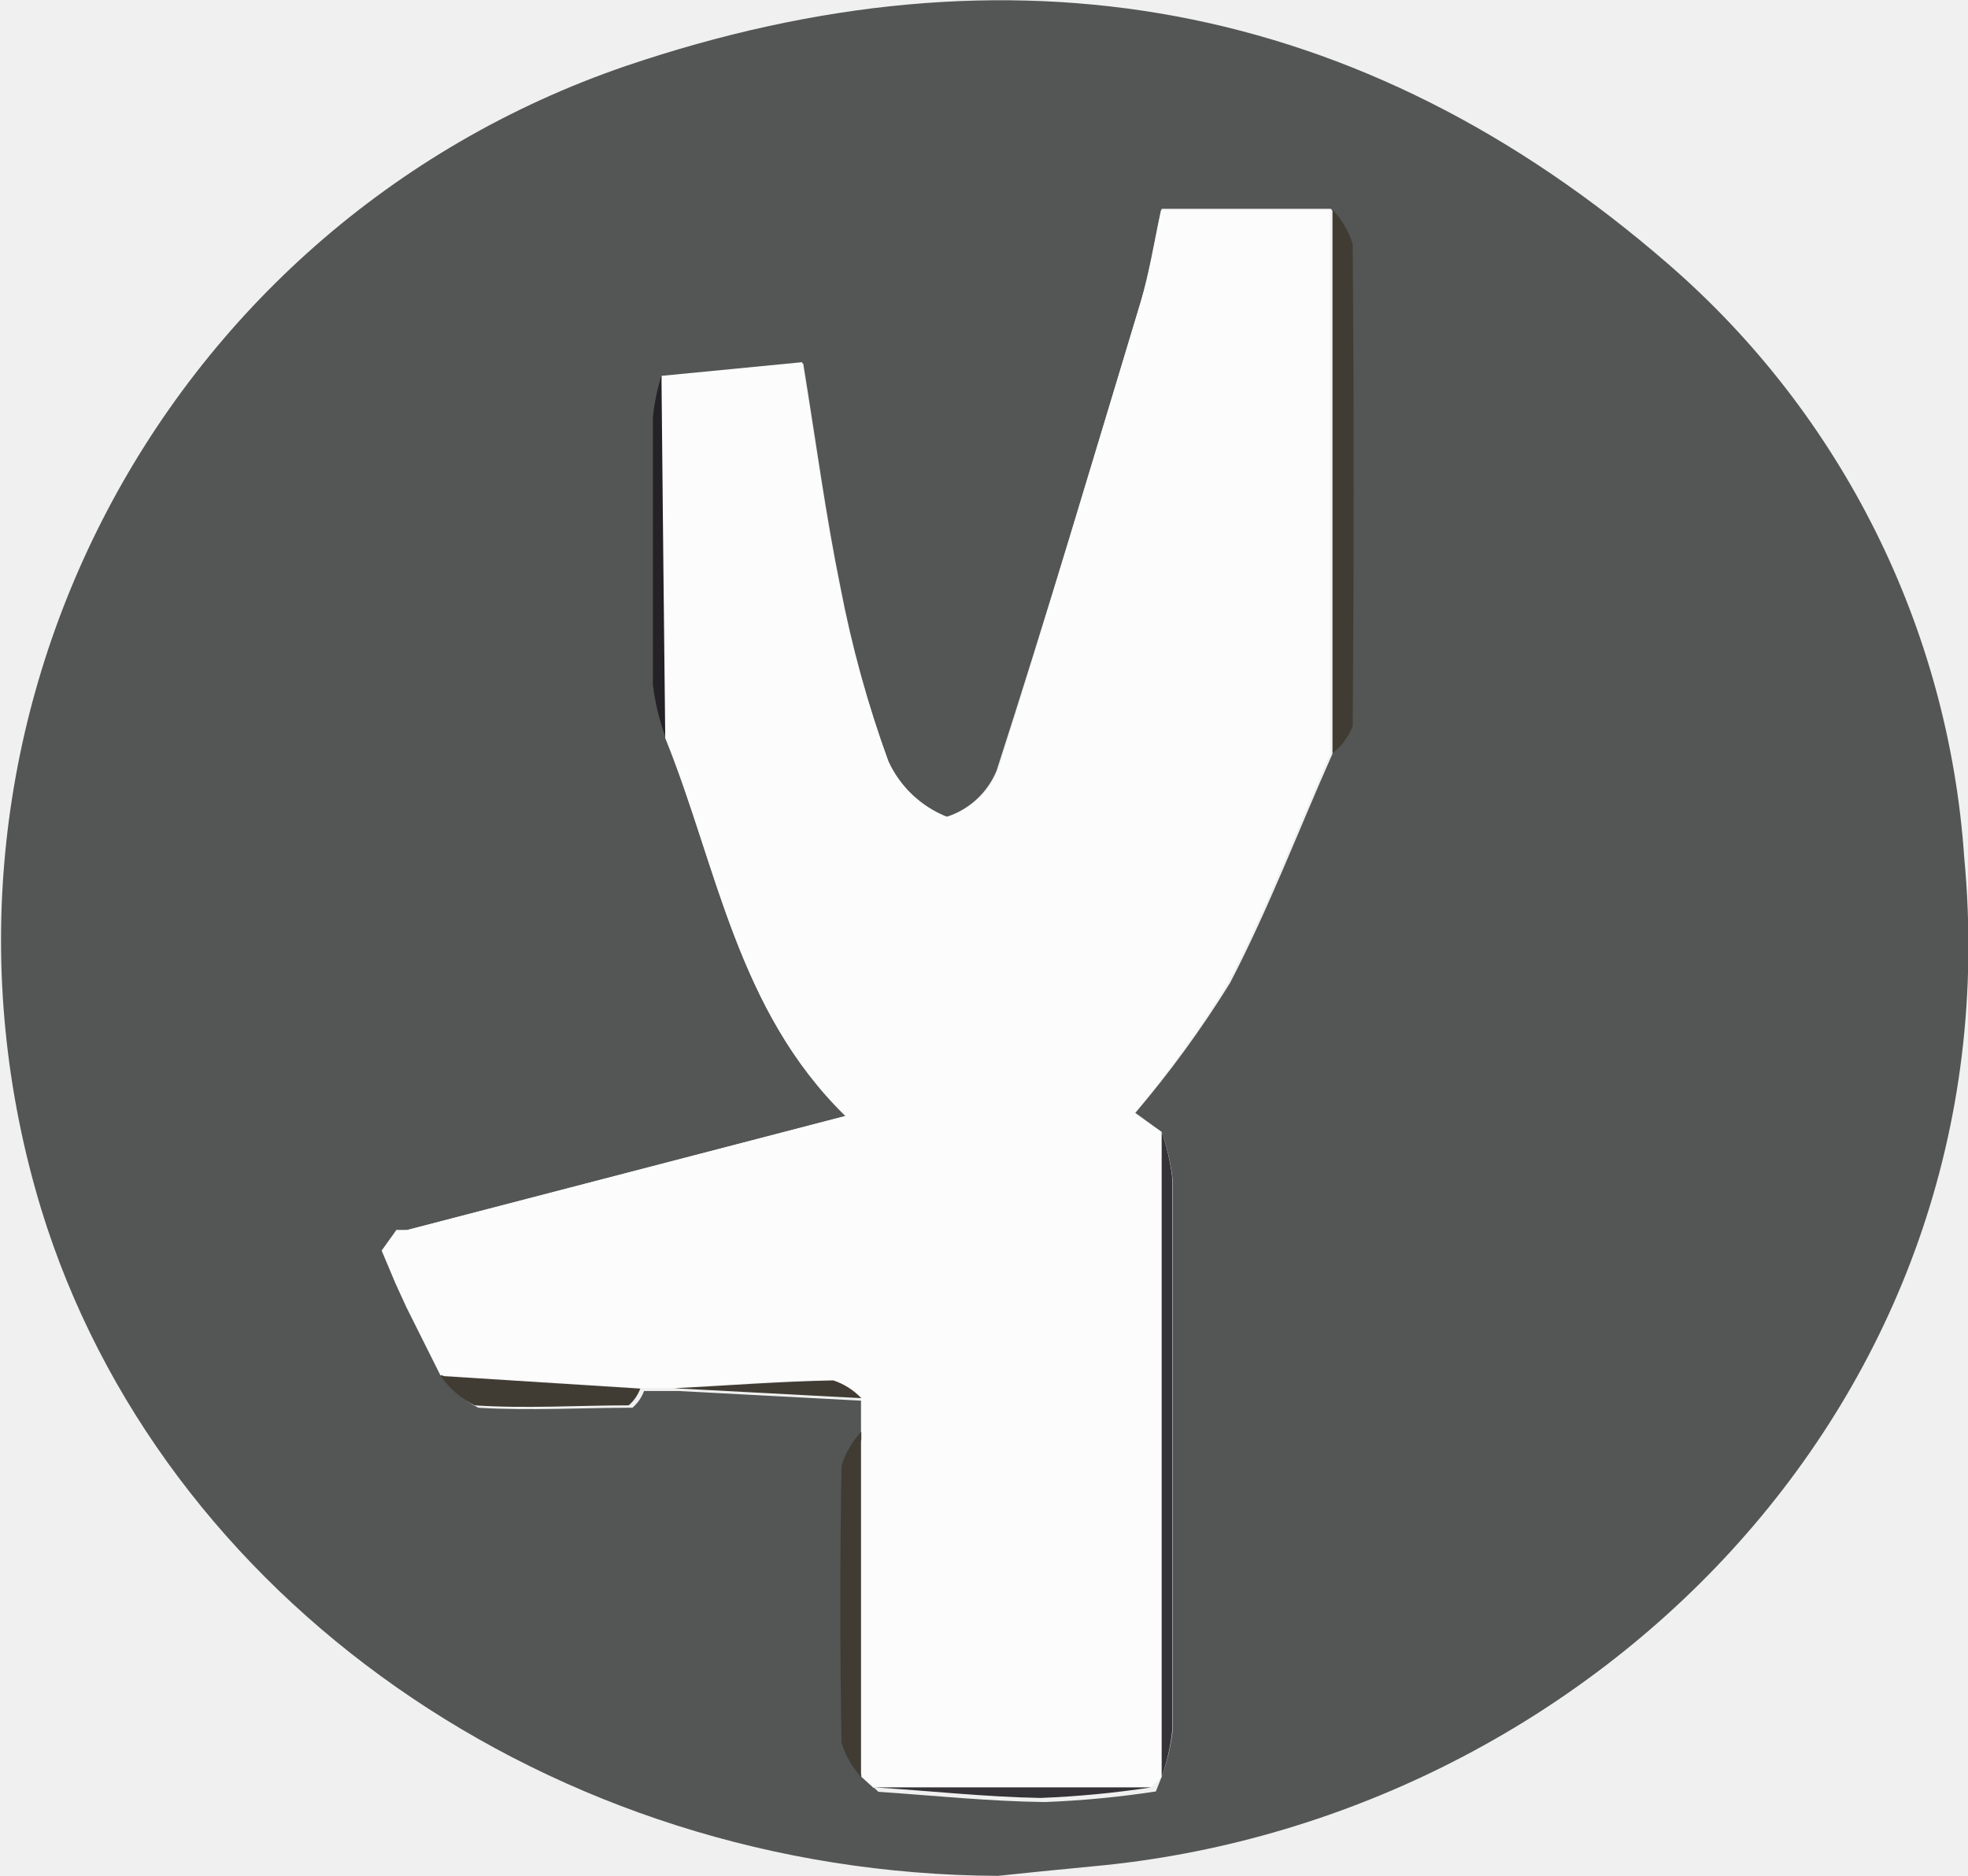
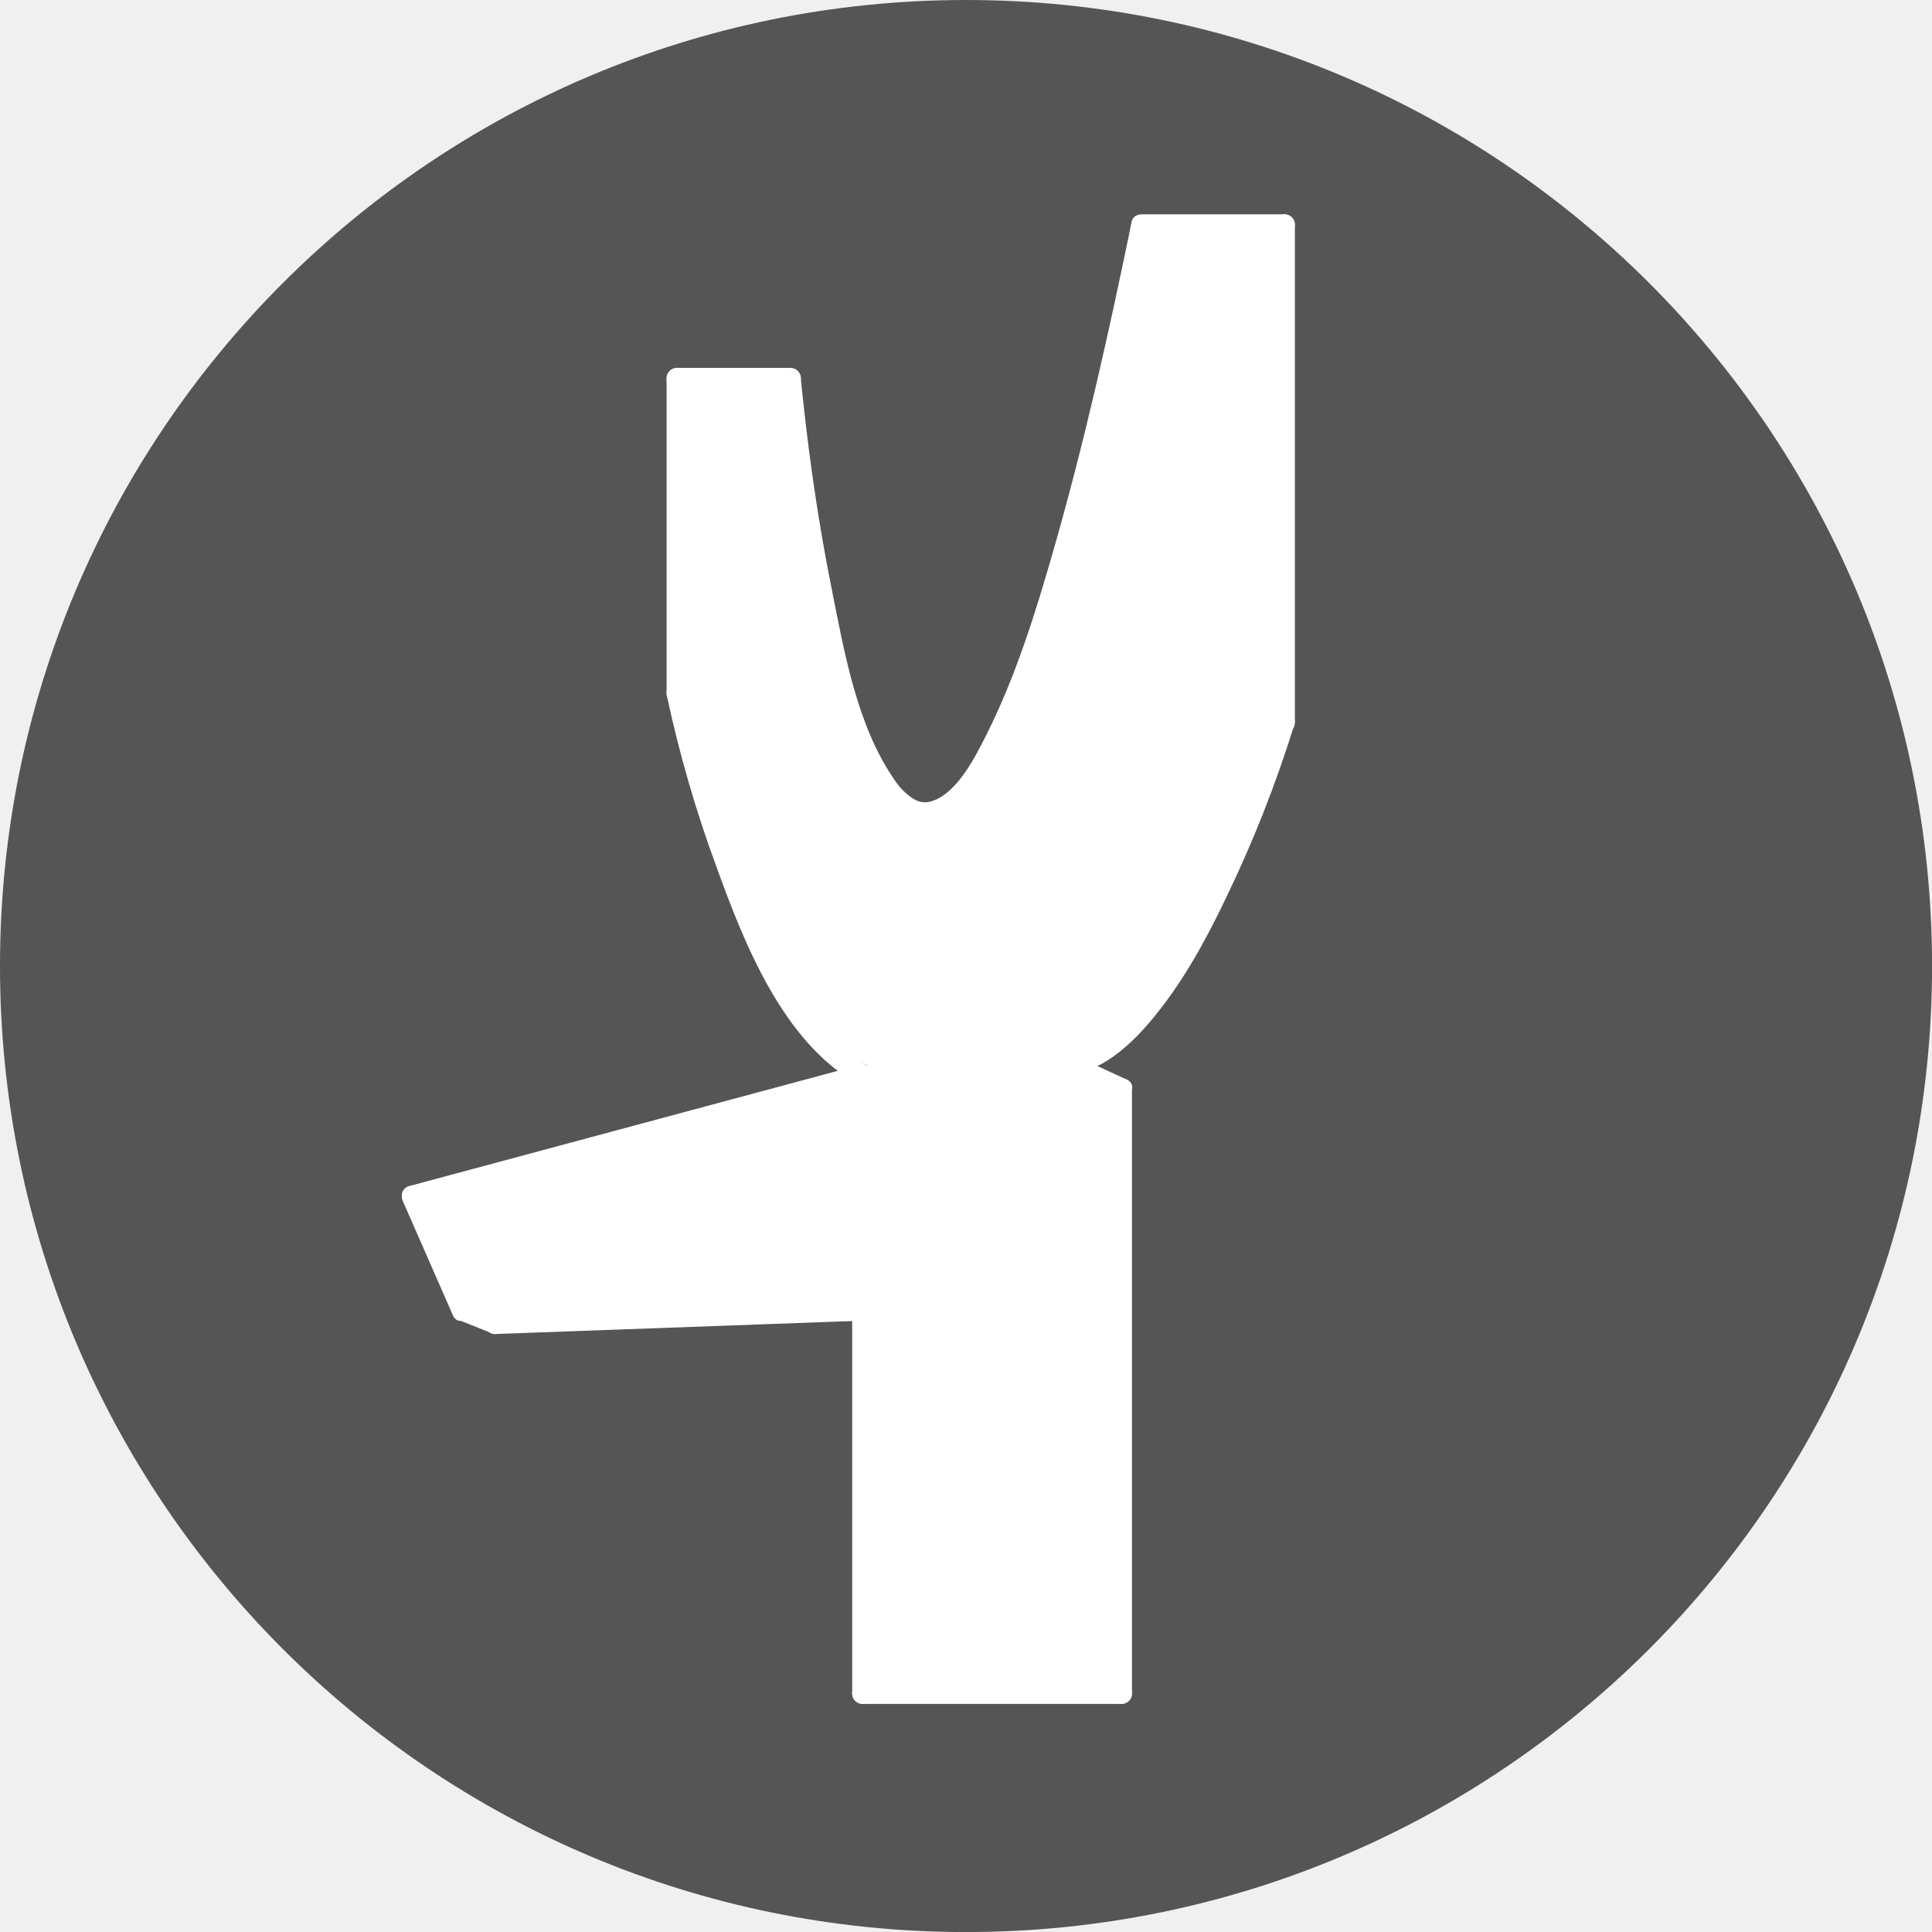
- <svg xmlns="http://www.w3.org/2000/svg" viewBox="0 0 57.6 54.9">
+ <svg xmlns="http://www.w3.org/2000/svg" viewBox="0 0 357.43 357.43">
  <defs>
-     <style>.a{fill:#545555;}.b{fill:#fcfcfc;}.c{fill:#403c33;}.d{fill:#353337;}.e{fill:#252227;}</style>
+     <style>.a{fill:#545554;}.b{fill:#fff;}</style>
  </defs>
-   <path class="a" d="M29.21,54.9c-13.08-.06-24.51-8.14-28-19.5A27.05,27.05,0,0,1,18.32,1.93c11.24-3.81,21.53-2,30.52,5.81A25.26,25.26,0,0,1,57.49,25.1C59,41.13,46.31,53.31,32,54.62,30.94,54.72,29.87,54.83,29.21,54.9ZM11.63,37.62L12,38.32l0,0,1,2h0a2.6,2.6,0,0,0,1,.88c1.5,0.09,3,0,4.51,0a1.18,1.18,0,0,0,.34-0.49l1,0,5.48,0.29v1a2.57,2.57,0,0,0-.56,1q-0.07,4.05,0,8.1a2.54,2.54,0,0,0,.57,1l0.37,0.34c1.62,0.11,3.24.28,4.87,0.3a29,29,0,0,0,3.25-.31L34,52a5.86,5.86,0,0,0,.32-1.34q0-8.08,0-16.16A6.16,6.16,0,0,0,34,33.13l-0.77-.56A31.47,31.47,0,0,0,36,28.77c1.13-2.17,2-4.46,3-6.71a2.1,2.1,0,0,0,.54-0.83q0.05-7.06,0-14.12a2.48,2.48,0,0,0-.59-1H34c-0.2.93-.34,1.83-0.6,2.7C32,13.42,30.64,18,29.17,22.55a2.36,2.36,0,0,1-1.48,1.36A3.18,3.18,0,0,1,26,22.28a33.45,33.45,0,0,1-1.4-5.09c-0.43-2.1-.71-4.22-1.09-6.55l-4.12.4a5.88,5.88,0,0,0-.26,1.2c0,2.62,0,5.23,0,7.85a7,7,0,0,0,.36,1.51c1.5,3.78,2.1,8,5.28,11.06L11.91,36,11.6,36l-0.34.66,0.4,0.95Z" />
-   <path class="b" d="M25.2,41.91v-1a2,2,0,0,0-.82-0.52c-1.55,0-3.1.14-4.65,0.23l-1,0-5.84-.37h0l-1-2,0,0-0.32-.7,0,0-0.4-.95L11.6,36h0.16l0.15,0,12.83-3.34C21.57,29.56,21,25.38,19.47,21.6Q19.42,16.32,19.36,11l4.12-.4c0.38,2.33.66,4.45,1.09,6.55A33.45,33.45,0,0,0,26,22.28a3.18,3.18,0,0,0,1.73,1.63,2.36,2.36,0,0,0,1.48-1.36C30.64,18,32,13.42,33.38,8.85c0.26-.87.4-1.77,0.6-2.7h4.95l0,15.92c-1,2.24-1.86,4.54-3,6.71a31.47,31.47,0,0,1-2.73,3.8L34,33.13V52l-0.32.32-8.12,0L25.21,52V41.91Z" />
-   <path class="c" d="M39,22.06l0-15.92a2.48,2.48,0,0,1,.59,1q0.06,7.06,0,14.12A2.1,2.1,0,0,1,39,22.06Z" />
-   <path class="c" d="M25.2,41.91V52a2.54,2.54,0,0,1-.57-1q-0.07-4.05,0-8.1A2.57,2.57,0,0,1,25.2,41.91Z" />
-   <path class="d" d="M34,52V33.13a6.16,6.16,0,0,1,.31,1.35q0,8.08,0,16.16A5.86,5.86,0,0,1,34,52Z" />
-   <path class="c" d="M12.9,40.27l5.84,0.37a1.18,1.18,0,0,1-.34.49c-1.5,0-3,.1-4.51,0A2.6,2.6,0,0,1,12.9,40.27Z" />
-   <path class="e" d="M19.36,11q0.05,5.28.11,10.56a6.84,6.84,0,0,1-.36-1.51c0-2.62,0-5.23,0-7.85A5.88,5.88,0,0,1,19.36,11Z" />
-   <path class="c" d="M19.74,40.63c1.55-.08,3.1-0.2,4.65-0.23a2,2,0,0,1,.82.52Z" />
-   <path class="d" d="M25.58,52.31l8.12,0a29,29,0,0,1-3.25.31C28.82,52.59,27.2,52.41,25.58,52.31Z" />
-   <path class="c" d="M11.94,38.29l1,2Z" />
-   <path class="c" d="M11.27,36.7l0.4,0.95Z" />
-   <path class="c" d="M11.63,37.62L12,38.32Z" />
-   <path class="c" d="M11.91,36l-0.15,0H11.6Z" />
+   <circle class="a" cx="178.72" cy="178.72" r="178.72" />
+   <path class="b" d="M159.58,315.23h47.93a1.92,1.92,0,0,0,0-3.84H159.58A1.92,1.92,0,0,0,159.58,315.23Z" />
+   <path class="b" d="M126.73,128.28V72h17.54s8.15,63.24,15.31,67.69S161.07,197,161.07,197s-13.71-4-24.21-34.83c-9.43-27.73-10.13-33.35-10.13-33.35Z" />
+   <path class="b" d="M126.73,128.28h.38V72.34h17.16V72l-.38,0s2,15.82,5,32.19c1.47,8.19,3.16,16.52,4.94,23.09a67.94,67.94,0,0,0,2.72,8.32,18.45,18.45,0,0,0,1.39,2.75,5.11,5.11,0,0,0,1.47,1.61,4.65,4.65,0,0,1,1.58,2.36A31.26,31.26,0,0,1,162.4,150c.29,3.16.41,6.84.41,10.71,0,8.19-.53,17.25-1.07,24.27-.27,3.51-.53,6.5-.74,8.62-.1,1.06-.18,1.9-.24,2.47s-.09.88-.09.88l.38,0,.11-.37h0c-.69-.23-13.77-4.75-23.92-34.58-4.71-13.86-7.24-22.19-8.59-27.05-.68-2.43-1.06-4-1.27-4.94-.11-.48-.17-.8-.21-1l0-.22v-.06l-.38,0h.38v-.49h-.77v.54c0,.06.72,5.68,10.15,33.42,10.52,31,24.34,35,24.46,35.08l.44.13,0-.46s2.14-19.89,2.14-36.33a99,99,0,0,0-.78-13.8,24.06,24.06,0,0,0-1.13-4.8,5.34,5.34,0,0,0-1.89-2.75,4.4,4.4,0,0,1-1.23-1.37,27.7,27.7,0,0,1-2.51-5.8c-2.95-8.83-5.8-23.9-7.91-36.75-1.05-6.42-1.92-12.3-2.53-16.56-.3-2.13-.54-3.86-.7-5.06s-.25-1.86-.25-1.86l0-.34H126.34v56.71Z" />
+   <path class="b" d="M212.2,43.05h23.71v90.66s-19,63.24-39.53,62-35.32,3.15-35.32,3.15-5.48-51.17,1.73-51.32c4.2-.09,15.93,19,32.86-35.57C205.69,79.58,212.2,43.05,212.2,43.05Z" />
+   <path class="b" d="M212.2,43.05v.38h23.33v90.28h.38l-.37-.11-.21.69a259.71,259.71,0,0,1-13,33.16c-3.51,7.22-7.55,14.23-11.87,19.4a31.26,31.26,0,0,1-6.65,6.19,12.53,12.53,0,0,1-6.82,2.29l-.57,0c-2.54-.15-5-.22-7.34-.22-16.67,0-28.09,3.38-28.12,3.38l.11.37.38,0s-.13-1.16-.31-3.14c-.56-5.92-1.68-19.17-1.68-30.25a77.38,77.38,0,0,1,.78-12.51,13.45,13.45,0,0,1,1.11-3.75,3.06,3.06,0,0,1,.71-.95,1.18,1.18,0,0,1,.75-.3h0a3.32,3.32,0,0,1,1.36.45c1.72.86,4.23,2.71,7.45,2.72a9.23,9.23,0,0,0,5-1.59c2.71-1.73,5.66-5.06,8.89-11s6.71-14.39,10.46-26.46c10-32.42,16.56-69,16.56-69l-.38-.07v0l-.38-.07s-.1.57-.3,1.63c-1.38,7.43-7.46,38.93-16.24,67.24-5,16.06-9.5,25.71-13.49,31.32a21,21,0,0,1-5.54,5.68,8.45,8.45,0,0,1-4.63,1.47,10.79,10.79,0,0,1-5.1-1.54c-.73-.39-1.39-.79-2-1.09a4,4,0,0,0-1.71-.54h0a1.94,1.94,0,0,0-1.22.47,5.35,5.35,0,0,0-1.43,2.44c-1.09,3.26-1.45,9-1.46,15.36,0,14.84,2,33.46,2,33.47l0,.46.44-.13.51-.14a111.3,111.3,0,0,1,27.39-3.21c2.33,0,4.77.07,7.29.22l.62,0a13.64,13.64,0,0,0,7.71-2.73c4.36-3,8.49-8.25,12.26-14.4,11.29-18.43,19.32-45.15,19.33-45.16l0-.05V42.67H211.88l-.06.32Z" />
+   <polygon class="b" points="160.57 311.57 160.57 240.92 91.65 243.64 86.96 240.92 78.31 221.28 161.06 198.87 183.54 193 196.14 193 205.78 201.4 205.78 311.57 160.57 311.57" />
+   <polygon class="b" points="160.57 311.57 160.96 311.57 160.96 240.52 91.75 243.25 87.26 240.65 78.84 221.54 161.16 199.24 161.16 199.24 183.59 193.38 196 193.38 205.39 201.58 205.39 311.19 160.57 311.19 160.57 311.57 160.96 311.57 160.57 311.57 160.57 311.96 206.16 311.96 206.16 201.23 196.29 192.62 183.49 192.62 160.97 198.5 160.96 198.5 77.78 221.03 86.66 241.19 91.55 244.03 160.19 241.32 160.19 311.96 160.57 311.96 160.57 311.57" />
+   <path class="b" d="M125.25,71.9h21a1.92,1.92,0,0,0,0-3.84h-21A1.92,1.92,0,0,0,125.25,71.9Z" />
+   <path class="b" d="M211.21,43.49h26.43a1.92,1.92,0,0,0,0-3.84H211.21A1.92,1.92,0,0,0,211.21,43.49Z" />
+   <path class="b" d="M123.32,70v58.3a1.92,1.92,0,0,0,3.84,0V70A1.92,1.92,0,0,0,123.32,70Z" />
+   <path class="b" d="M235.72,41.57v92.14a1.92,1.92,0,0,0,3.84,0V41.57A1.92,1.92,0,0,0,235.72,41.57Z" />
+   <path class="b" d="M205.58,201.4V313.3a1.92,1.92,0,0,0,3.84,0V201.4A1.92,1.92,0,0,0,205.58,201.4Z" />
+   <path class="b" d="M157.66,242.41v70.9a1.92,1.92,0,0,0,3.84,0v-70.9A1.92,1.92,0,0,0,157.66,242.41Z" />
+   <path class="b" d="M91.65,246.8l67.93-2.47c2.47-.09,2.48-3.93,0-3.84L91.65,243C89.18,243,89.17,246.89,91.65,246.8Z" />
+   <path class="b" d="M92.16,243,86,240.55a1.92,1.92,0,0,0-2.36,1.34A2,2,0,0,0,85,244.26l6.18,2.47a1.92,1.92,0,0,0,2.36-1.34A2,2,0,0,0,92.16,243Z" />
+   <path class="b" d="M87.13,241.44l-9.26-21.12c-1-2.27-4.3-.31-3.32,1.94l9.26,21.12C84.81,245.64,88.12,243.68,87.13,241.44Z" />
+   <path class="b" d="M76.72,223.14l83.37-22.42c2.39-.64,1.37-4.35-1-3.71L75.7,219.43C73.31,220.08,74.32,223.78,76.72,223.14Z" />
+   <path class="b" d="M208.48,199.74l-9.64-4.45c-2.23-1-4.19,2.28-1.94,3.32l9.63,4.45C208.77,204.09,210.72,200.78,208.48,199.74Z" />
+   <path class="b" d="M144.32,70c2,21,4.94,42.65,11.64,62.65,2.33,7,7,20.95,16.7,19.43,4.84-.76,8.34-6,10.68-9.77,5.38-8.72,8.76-18.79,11.9-28.47,7.59-23.43,12.87-47.63,17.82-71.73.5-2.42-3.21-3.45-3.71-1-4.17,20.3-8.69,40.56-14.4,60.49-3.34,11.66-7,23.47-12.46,34.34-2.11,4.19-5.36,10.64-9.92,12.22a3.93,3.93,0,0,1-3.54-.35,11.75,11.75,0,0,1-3.62-3.64c-6.89-10-9.23-23.62-11.55-35.25-2.28-11.39-4-22.91-5.24-34.46-.17-1.47-.33-3-.46-4.43C147.94,67.54,144.09,67.51,144.32,70Z" />
+   <path class="b" d="M123.39,128.79a231.32,231.32,0,0,0,9.12,31.48c5.16,14.23,12.24,32.33,26.1,40.26,2.16,1.23,4.09-2.09,1.94-3.32-6.29-3.6-10.64-9.76-14.26-15.88a136.42,136.42,0,0,1-10.64-23.67,225.93,225.93,0,0,1-8.55-29.89C126.59,125.34,122.89,126.37,123.39,128.79Z" />
+   <path class="b" d="M235.79,133.2a232.77,232.77,0,0,1-11.21,28.85,126.69,126.69,0,0,1-12,21.05c-3.7,5.13-8.71,10.86-15.27,12-2.44.42-1.4,4.13,1,3.71,6.45-1.11,11.5-6.13,15.46-11,5.3-6.54,9.37-14,13-21.59a230.24,230.24,0,0,0,12.64-32C240.23,131.85,236.52,130.84,235.79,133.2Z" />
</svg>
